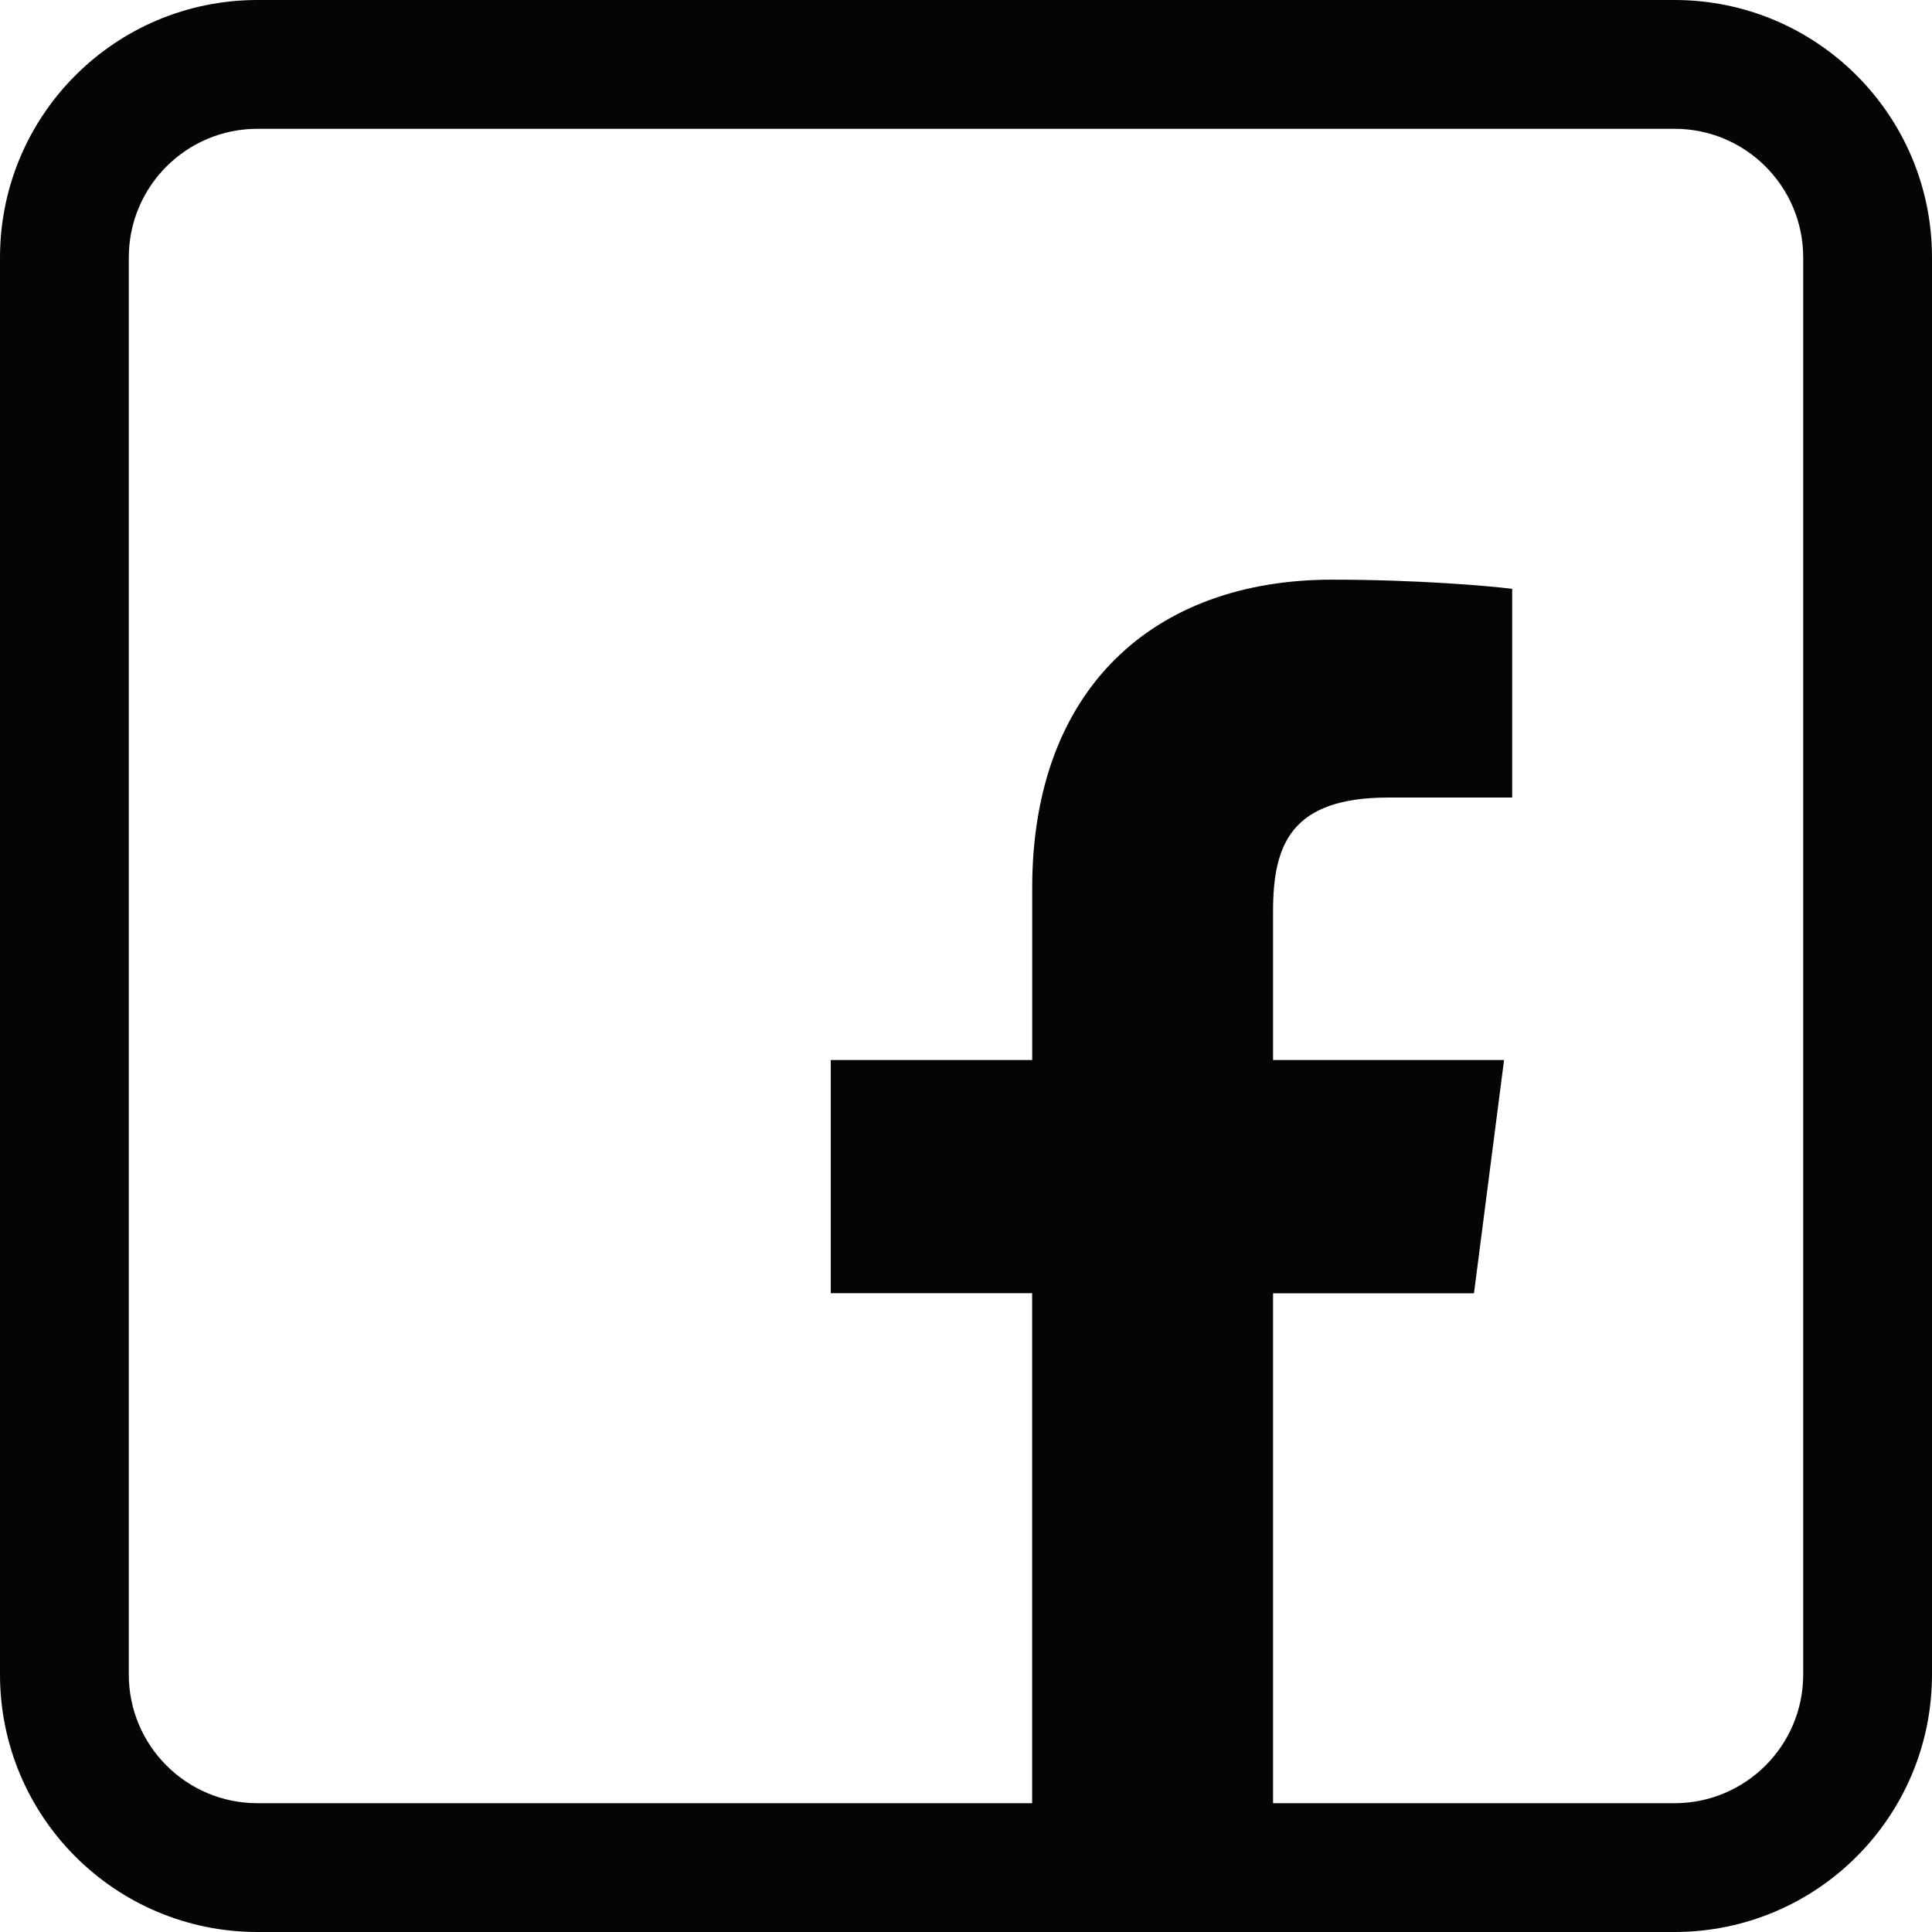
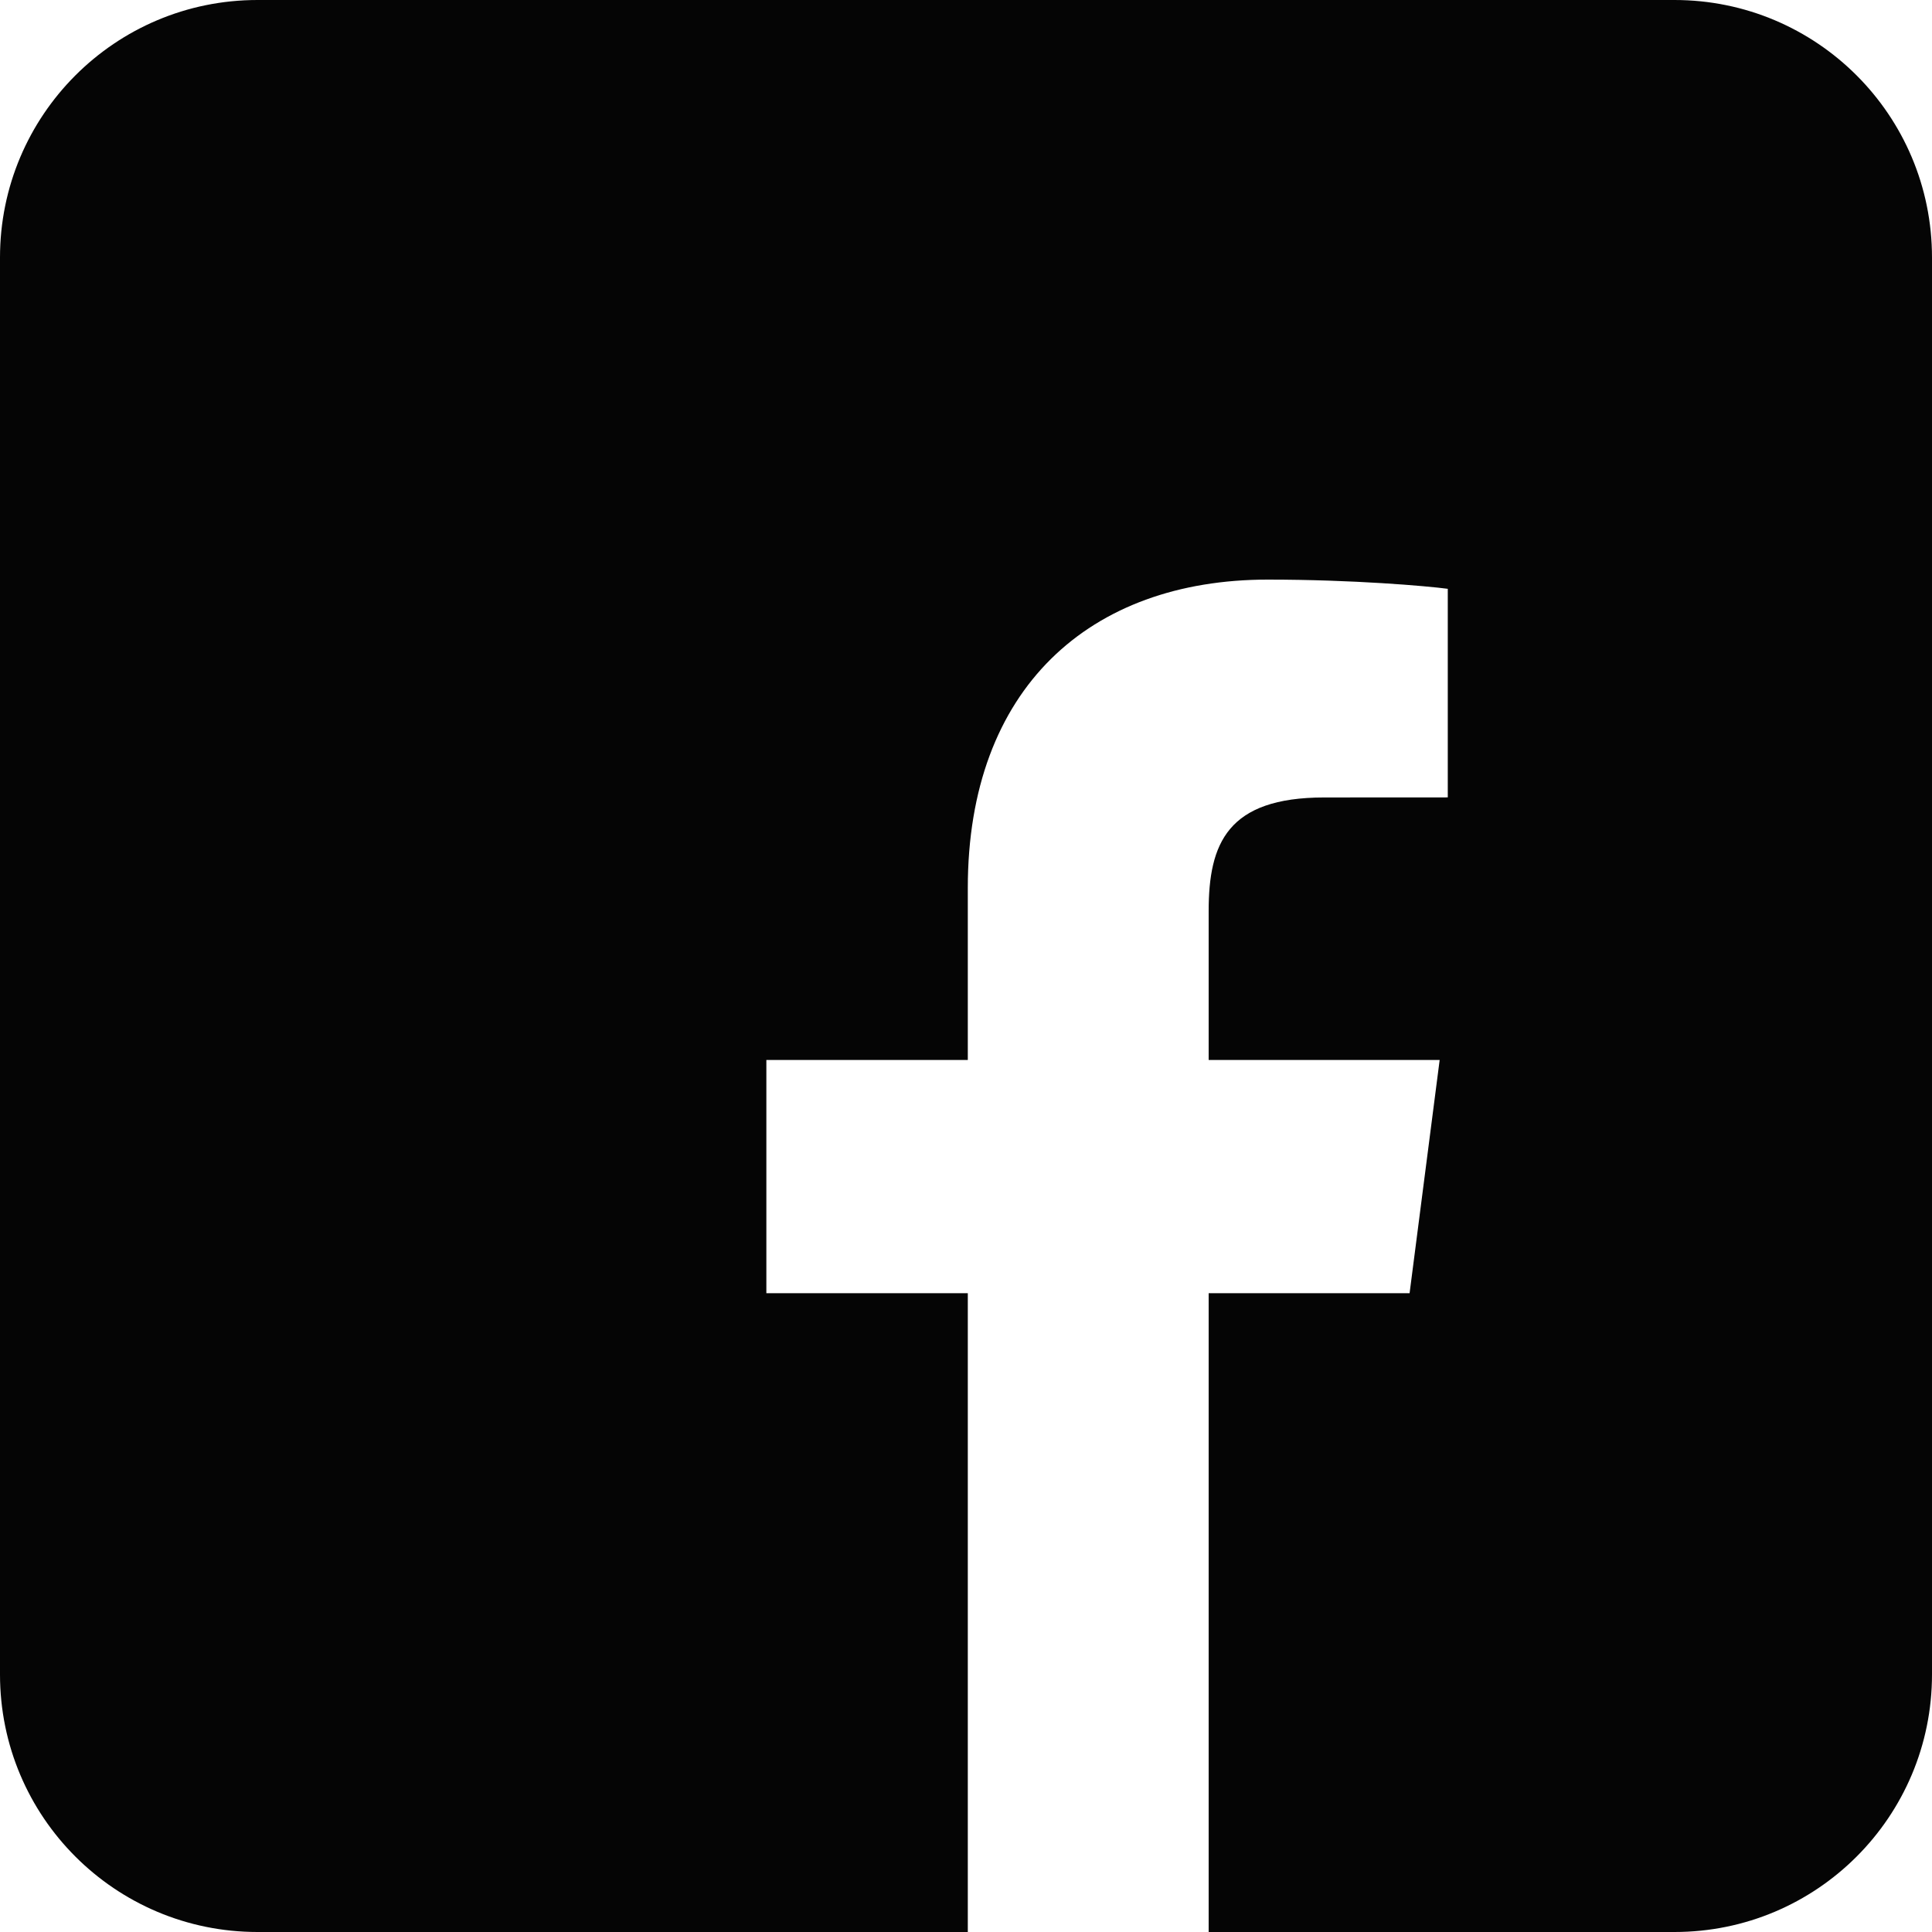
- <svg xmlns="http://www.w3.org/2000/svg" width="30" height="30" viewBox="0 0 30 30">
-   <path d="M21 30H4c-2.21 0-4-1.787-4-4V4c0-2.21 1.787-4 4-4h22c2.21 0 4 1.787 4 4v22c0 2.21-1.787 4-4 4h-5v-2h5.003A1.998 1.998 0 0 0 28 26.003V3.997A1.998 1.998 0 0 0 26.003 2H3.997A1.998 1.998 0 0 0 2 3.997v22.006C2 27.105 2.894 28 3.997 28h12.03v-7.919H12.9V16.46h3.128v-2.671c0-3.1 1.893-4.788 4.658-4.788 1.325 0 2.463.099 2.795.143v3.24h-1.918c-1.504 0-1.795.715-1.795 1.764v2.312h3.587l-.467 3.622h-3.12V28H21v2z" fill="#050505" fill-rule="evenodd" />
+ <svg xmlns="http://www.w3.org/2000/svg" width="30px" height="30px" viewBox="0 0 30 30">
+   <path d="M26.001,30 C28.213,30 30,28.209 30,26.001 L30,3.999 C30,1.787 28.209,0 26.001,0 L3.999,0 C1.787,0 0,1.791 0,3.999 L0,26.001 C0,28.213 1.791,30 3.999,30 L15.028,30 L15.028,20.081 L11.9,20.081 L11.9,16.459 L15.028,16.459 L15.028,13.788 C15.028,10.688 16.921,9 19.686,9 C21.011,9 22.149,9.099 22.481,9.143 L22.481,12.382 L20.563,12.383 C19.059,12.383 18.768,13.098 18.768,14.147 L18.768,16.459 L22.355,16.459 L21.888,20.081 L18.768,20.081 L18.768,30 L26.001,30 Z" fill="#050505" />
</svg>
